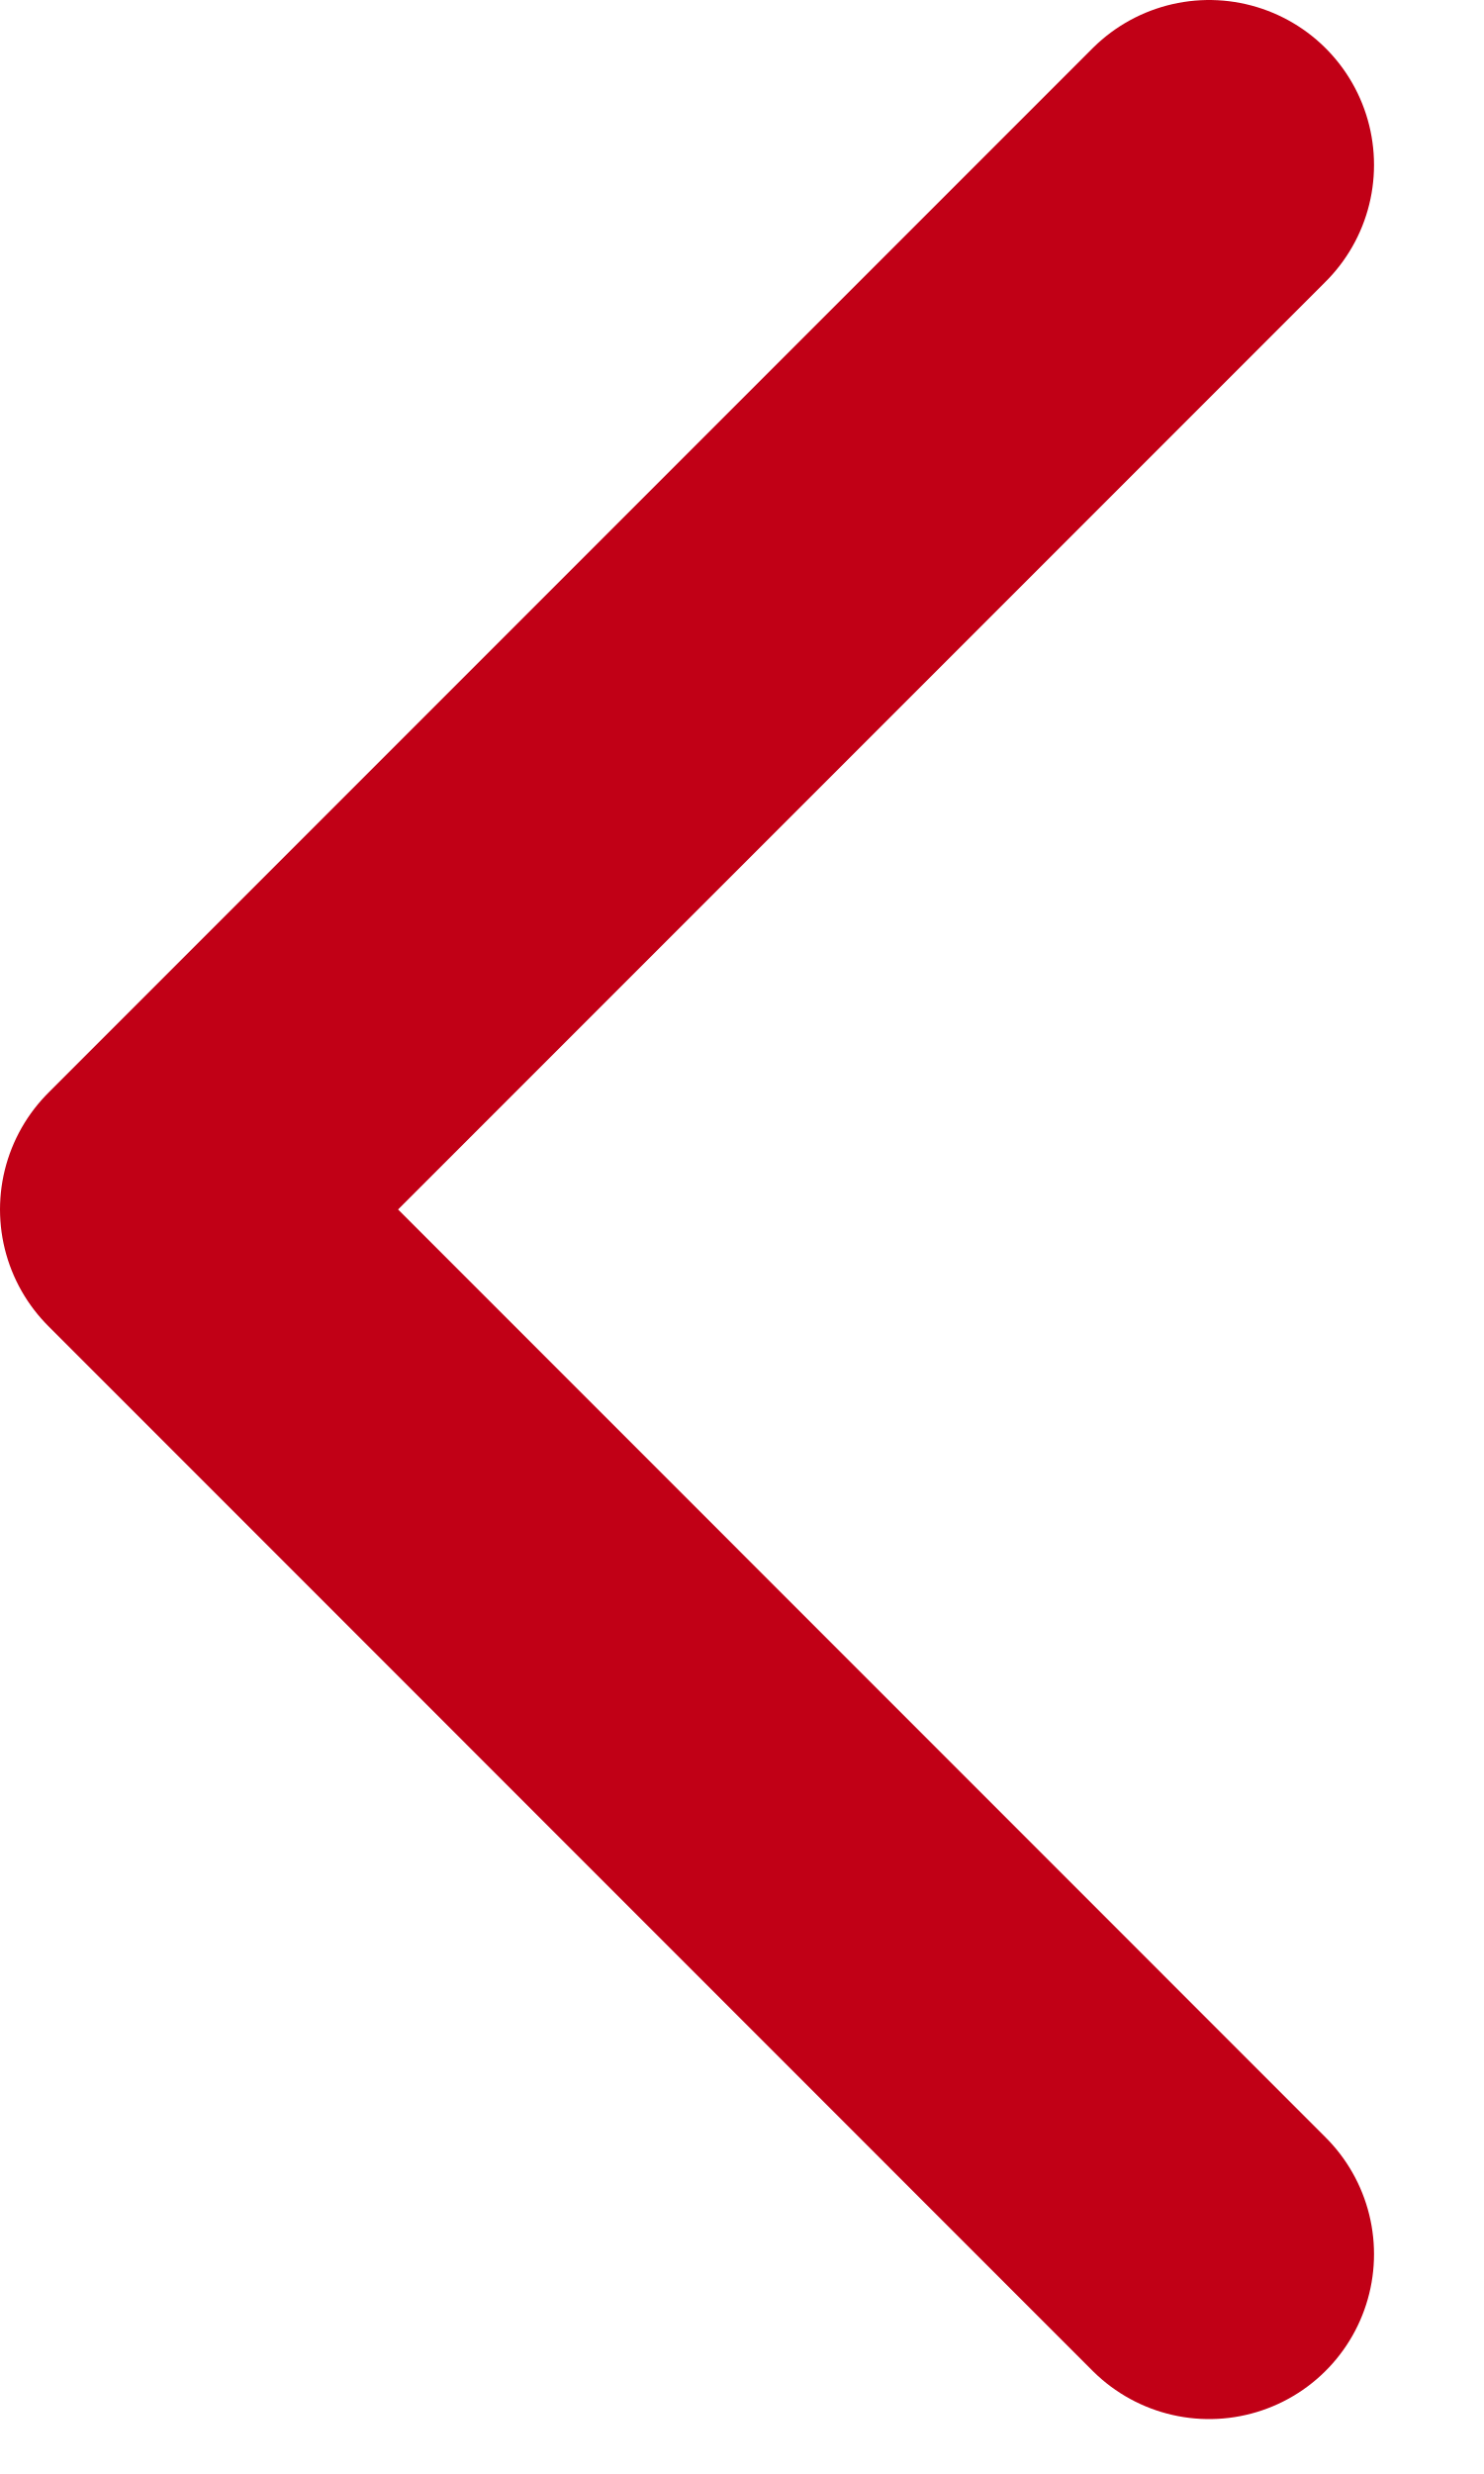
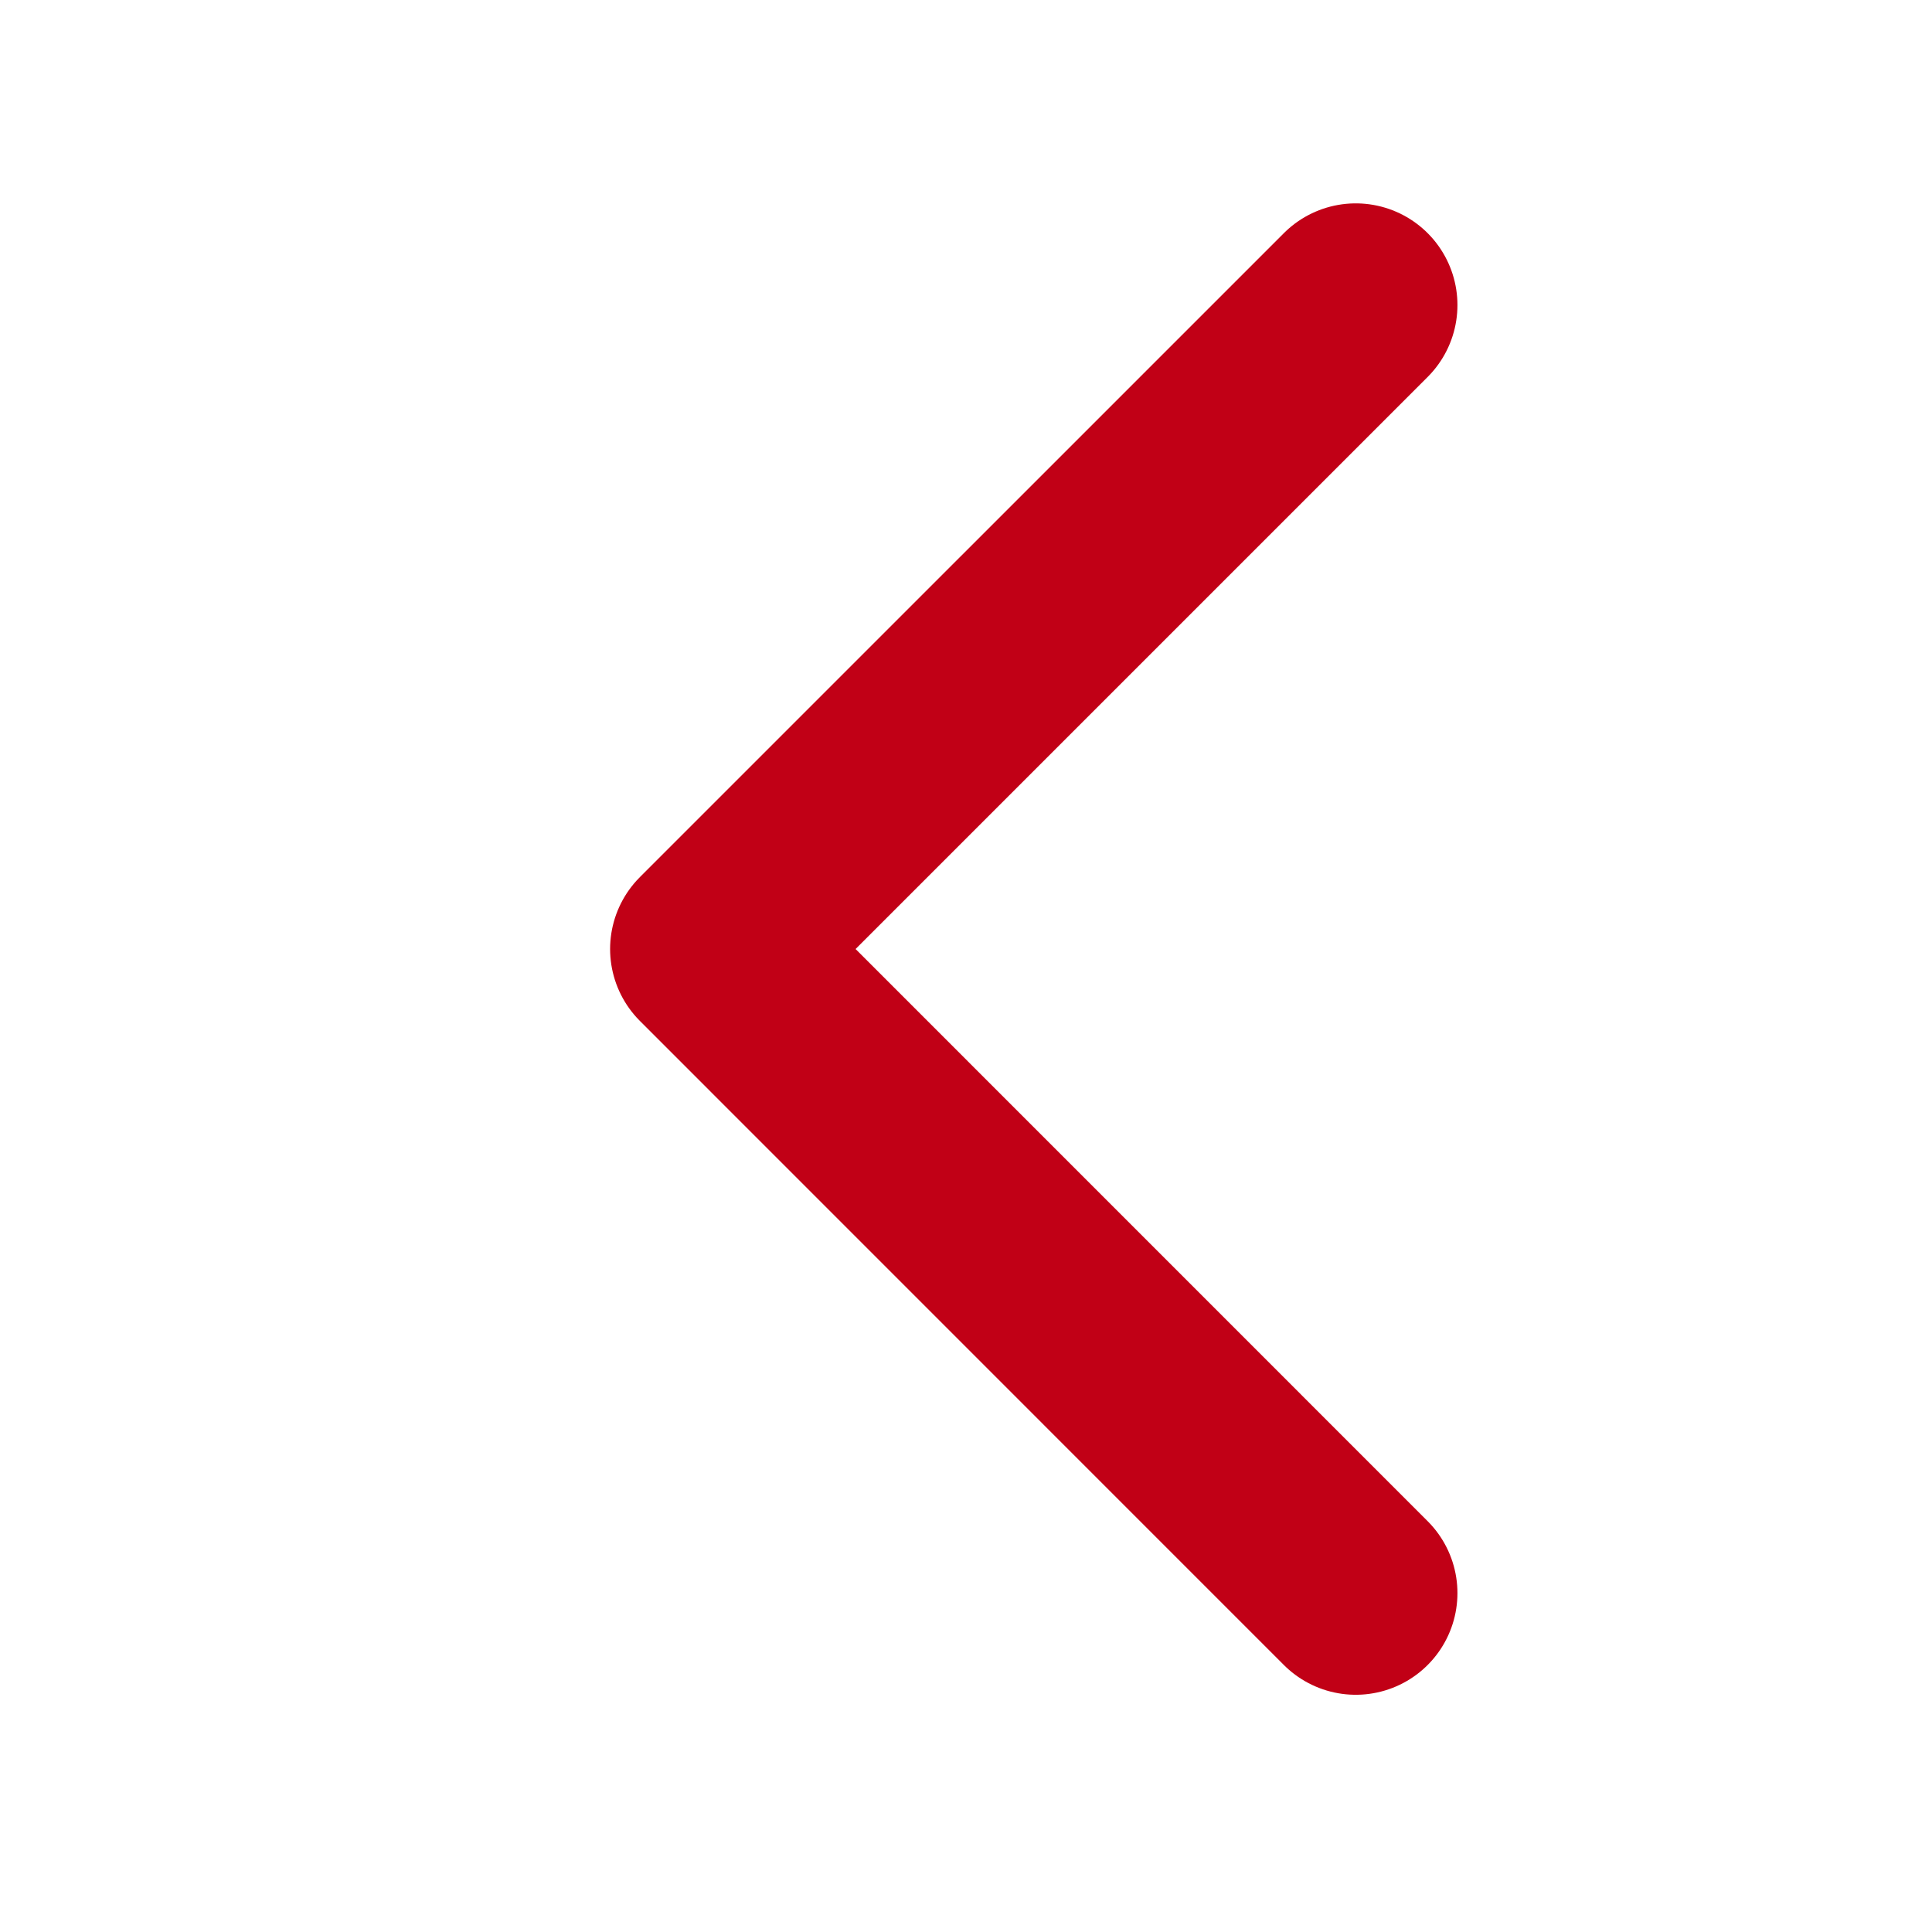
- <svg xmlns="http://www.w3.org/2000/svg" width="9" height="15" viewBox="0 0 9 15" fill="none">
-   <path d="M7.333 13.667L1 7.333L7.333 1" stroke="#C10016" stroke-width="2" stroke-linecap="round" stroke-linejoin="round" />
+ <svg xmlns="http://www.w3.org/2000/svg" width="19" height="19" viewBox="0 0 19 19" fill="none">
+   <path d="M13.333 15.667L7 9.333L13.333 3" stroke="#C10016" stroke-width="2" stroke-linecap="round" stroke-linejoin="round" />
</svg>
